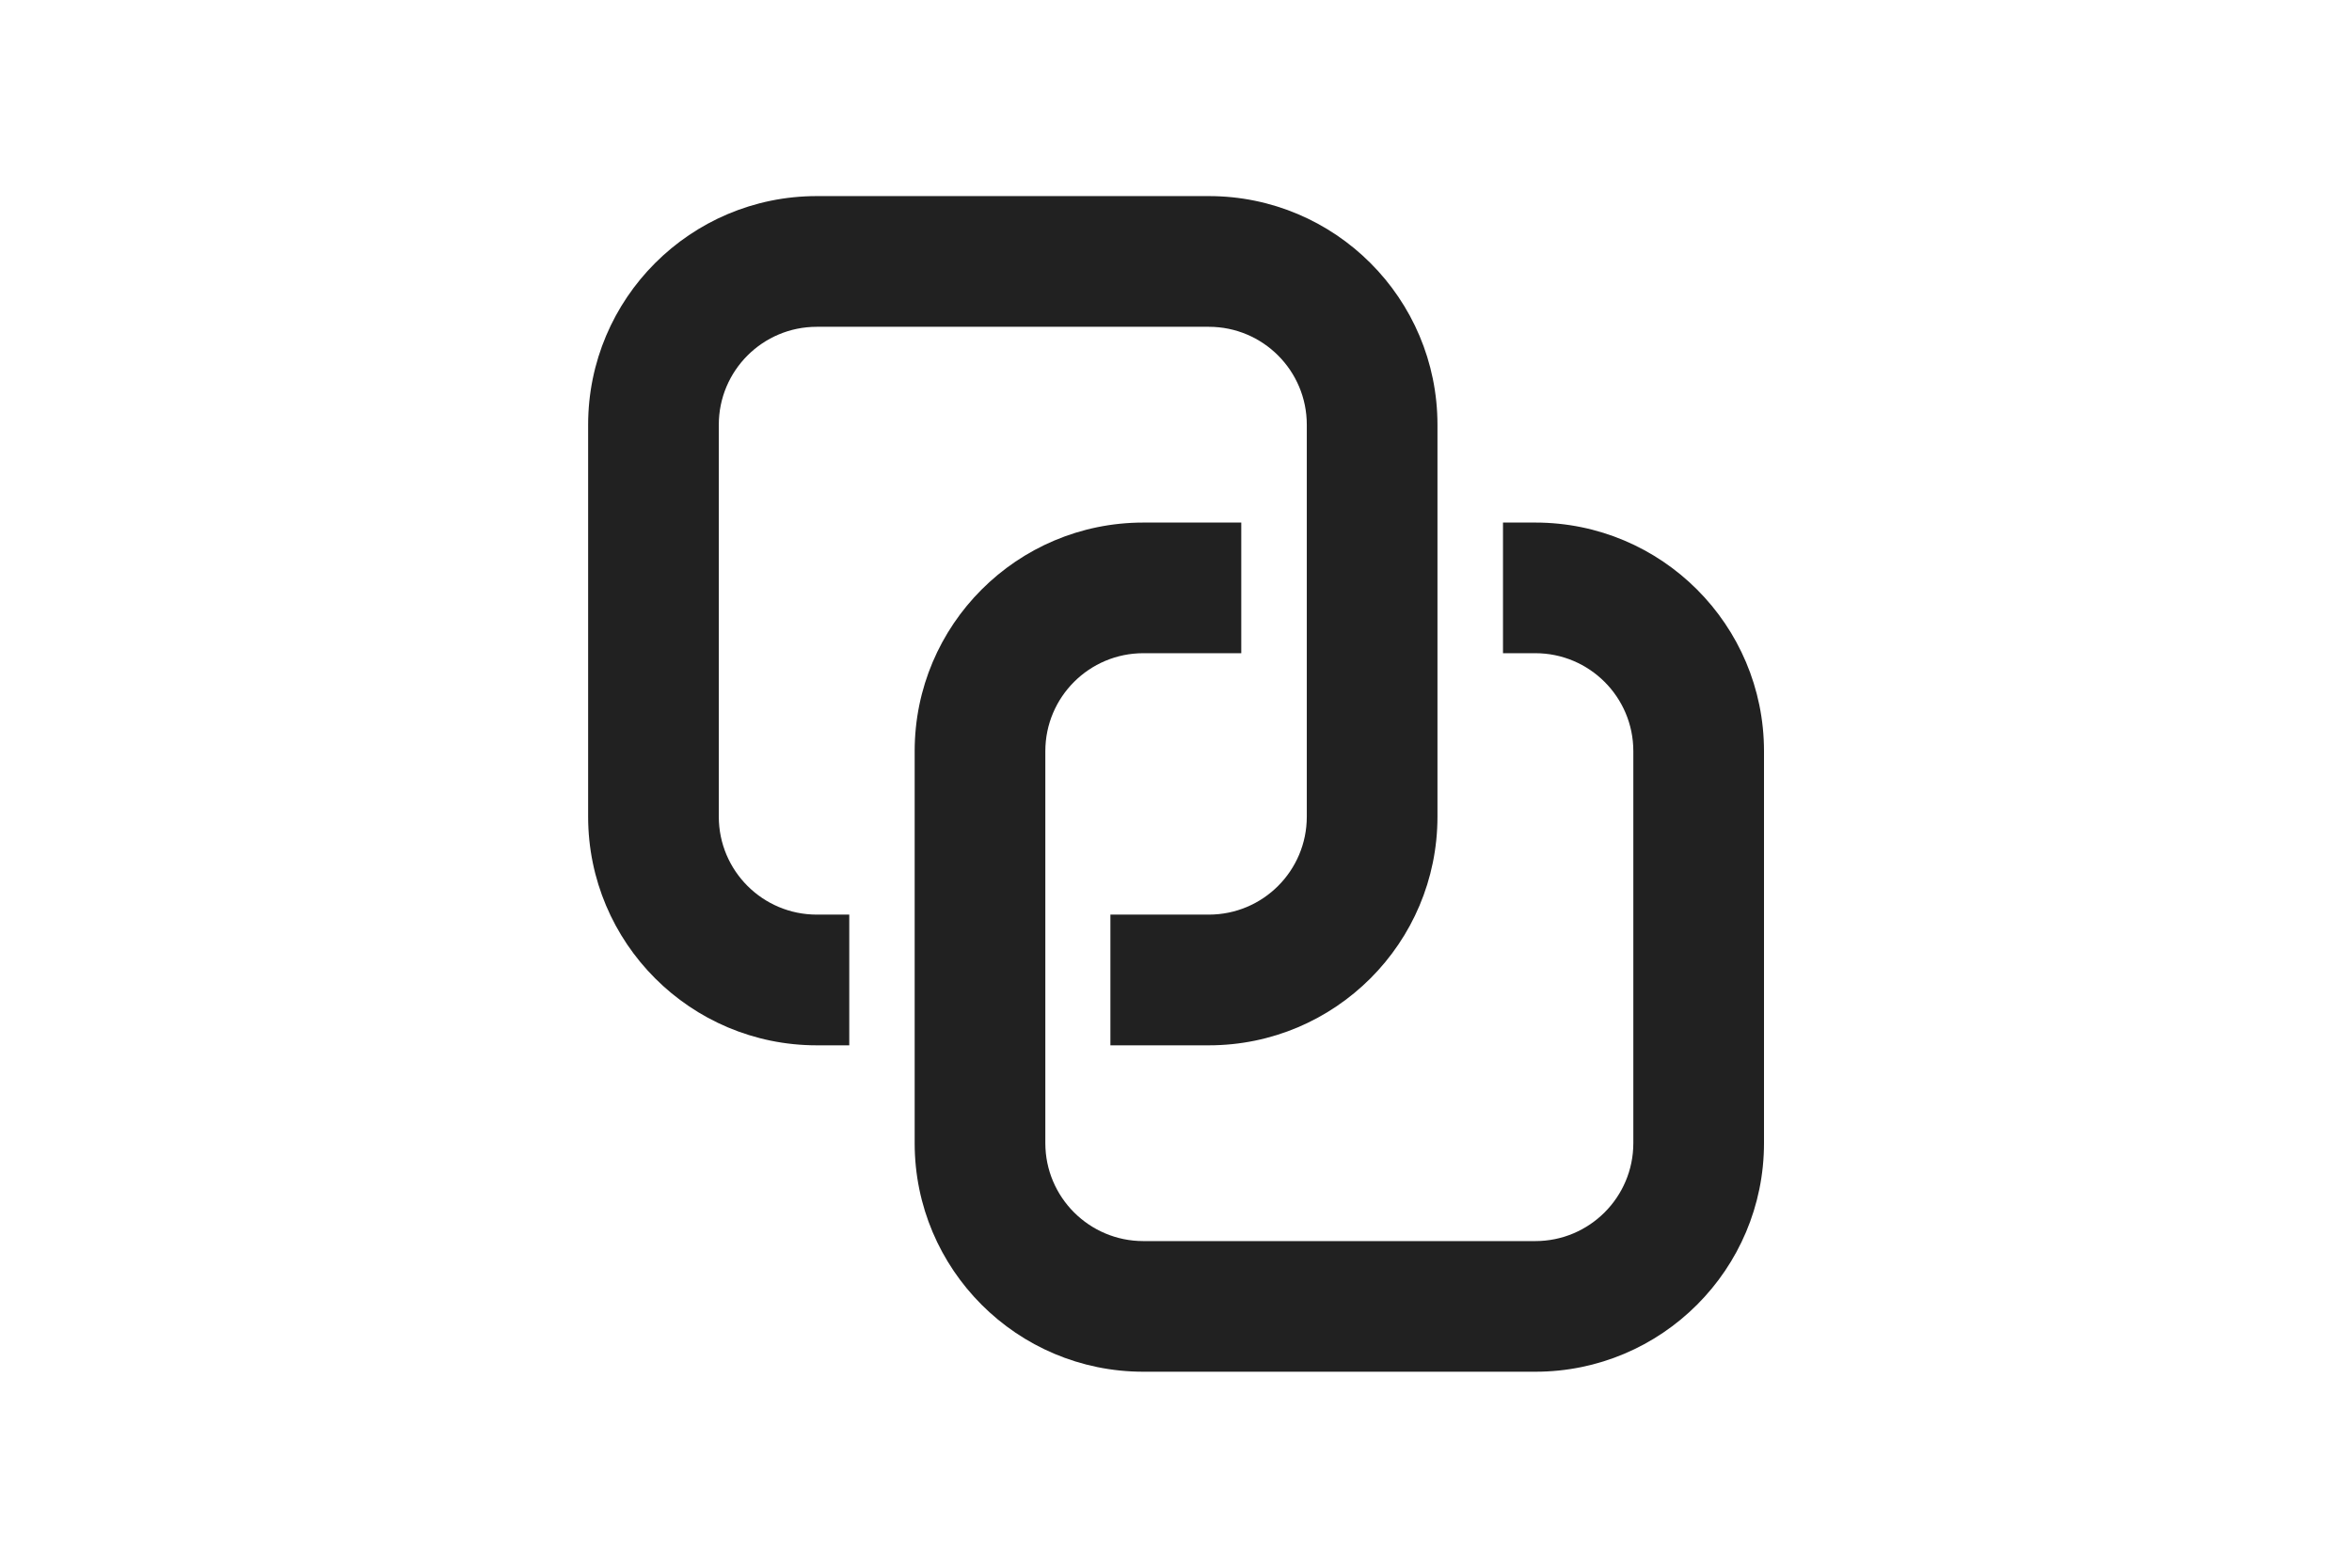
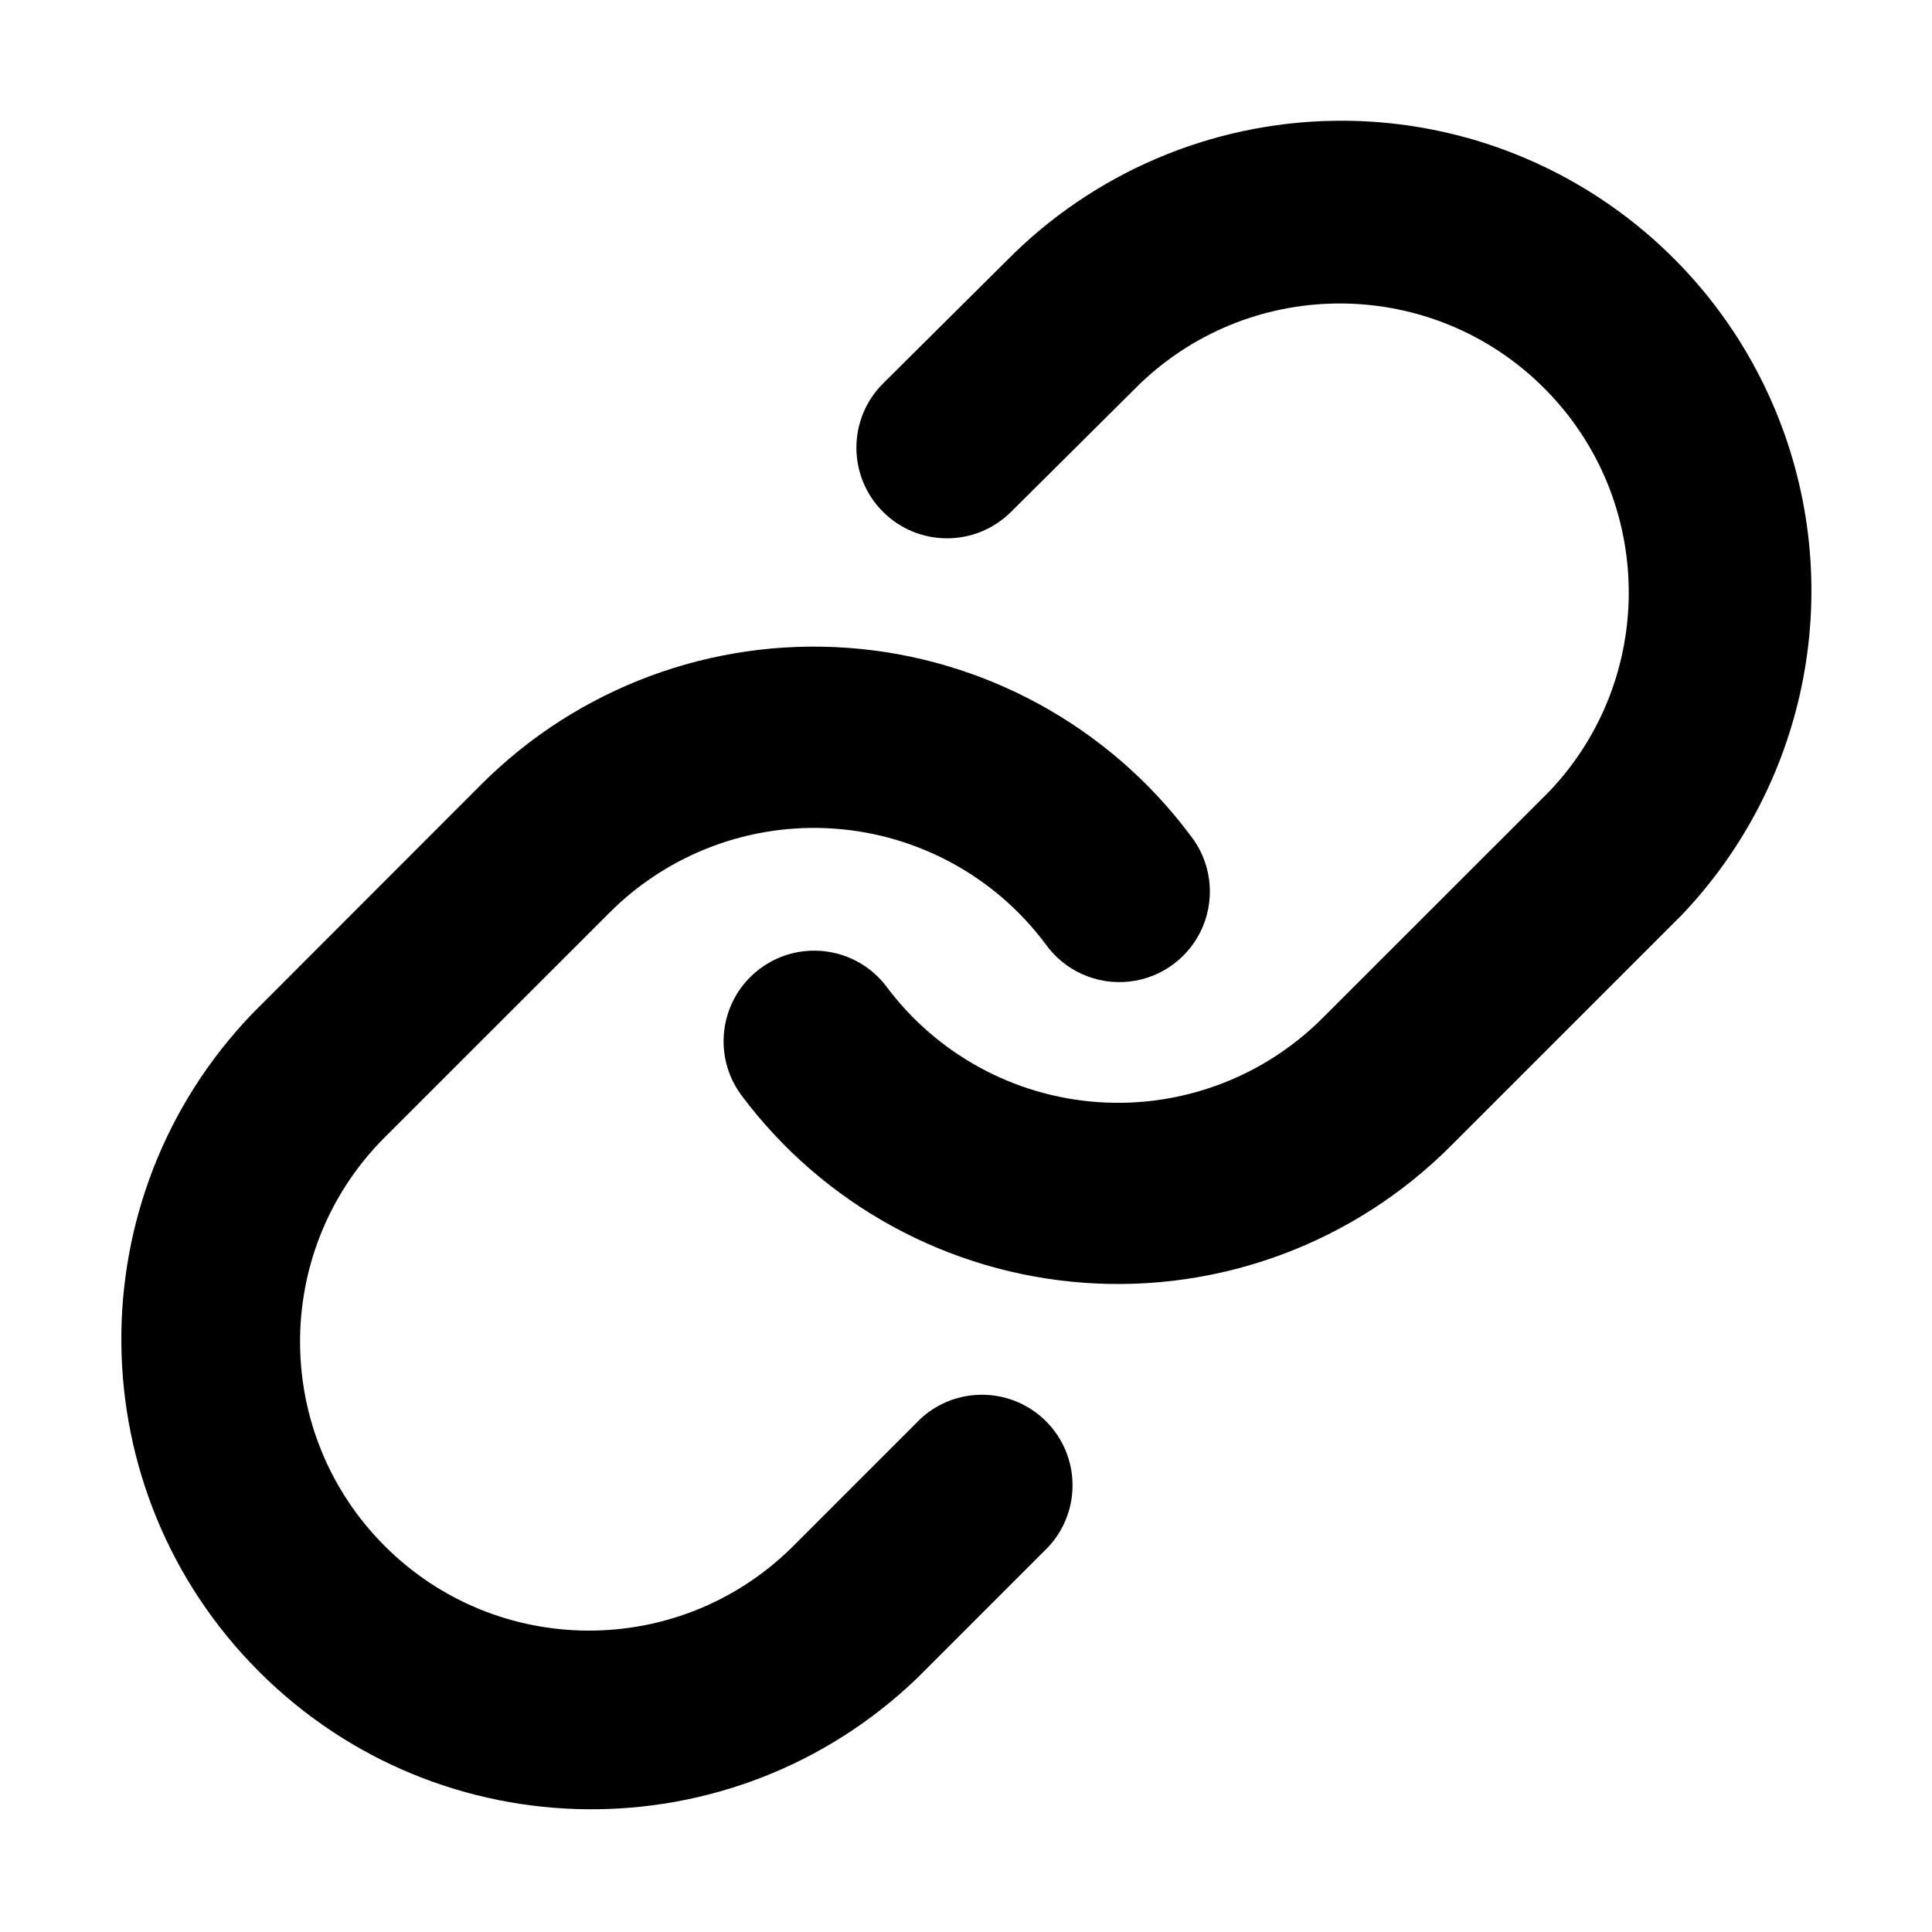
- <svg xmlns="http://www.w3.org/2000/svg" width="30px" height="20px" viewBox="0 0 24 24" fill="none">
-   <path d="M6.502 3.002C4.569 3.002 3.002 4.57 3.002 6.503V12.502C3.002 14.435 4.569 16.003 6.502 16.003H6.999V14.002H6.502C5.674 14.002 5.002 13.331 5.002 12.502V6.503C5.002 5.674 5.674 5.003 6.502 5.003H12.502C13.331 5.003 14.002 5.674 14.002 6.503V12.502C14.002 13.331 13.331 14.002 12.502 14.002H10.996V16.003H12.502C14.435 16.003 16.002 14.435 16.002 12.502V6.503C16.002 4.57 14.435 3.002 12.502 3.002H6.502Z" fill="#212121" />
-   <path d="M10 11.5C10 10.672 10.672 10 11.5 10H12.999V8H11.5C9.567 8 8 9.567 8 11.5V17.5C8 19.433 9.567 21 11.5 21H17.5C19.433 21 21 19.433 21 17.5V11.5C21 9.567 19.433 8 17.5 8H17.005V10H17.5C18.328 10 19 10.672 19 11.5V17.5C19 18.328 18.328 19 17.5 19H11.5C10.672 19 10 18.328 10 17.5V11.5Z" fill="#212121" />
+ <svg xmlns="http://www.w3.org/2000/svg" width="30px" height="30px" viewBox="0 0 16 16" fill="none">
+   <g fill="#000000">
+     <path d="M11.141 1a3.893 3.893 0 00-2.738 1.093L7.314 3.175A.75.75 0 008.372 4.24l1.077-1.07a2.393 2.393 0 013.384 3.382l-1.881 1.88a2.393 2.393 0 01-3.608-.258.75.75 0 00-1.202.899 3.893 3.893 0 005.87.42l1.886-1.886.01-.009A3.893 3.893 0 0011.14 1z" />
+     <path d="M7.019 5.365a3.893 3.893 0 00-3.032 1.13L2.102 8.382l-.01.01a3.893 3.893 0 005.505 5.504l1.084-1.084a.75.75 0 00-1.06-1.06l-1.07 1.07a2.393 2.393 0 01-3.384-3.384l1.881-1.88a2.393 2.393 0 013.609.258.75.75 0 101.2-.899A3.893 3.893 0 007.02 5.365z" />
+   </g>
</svg>
